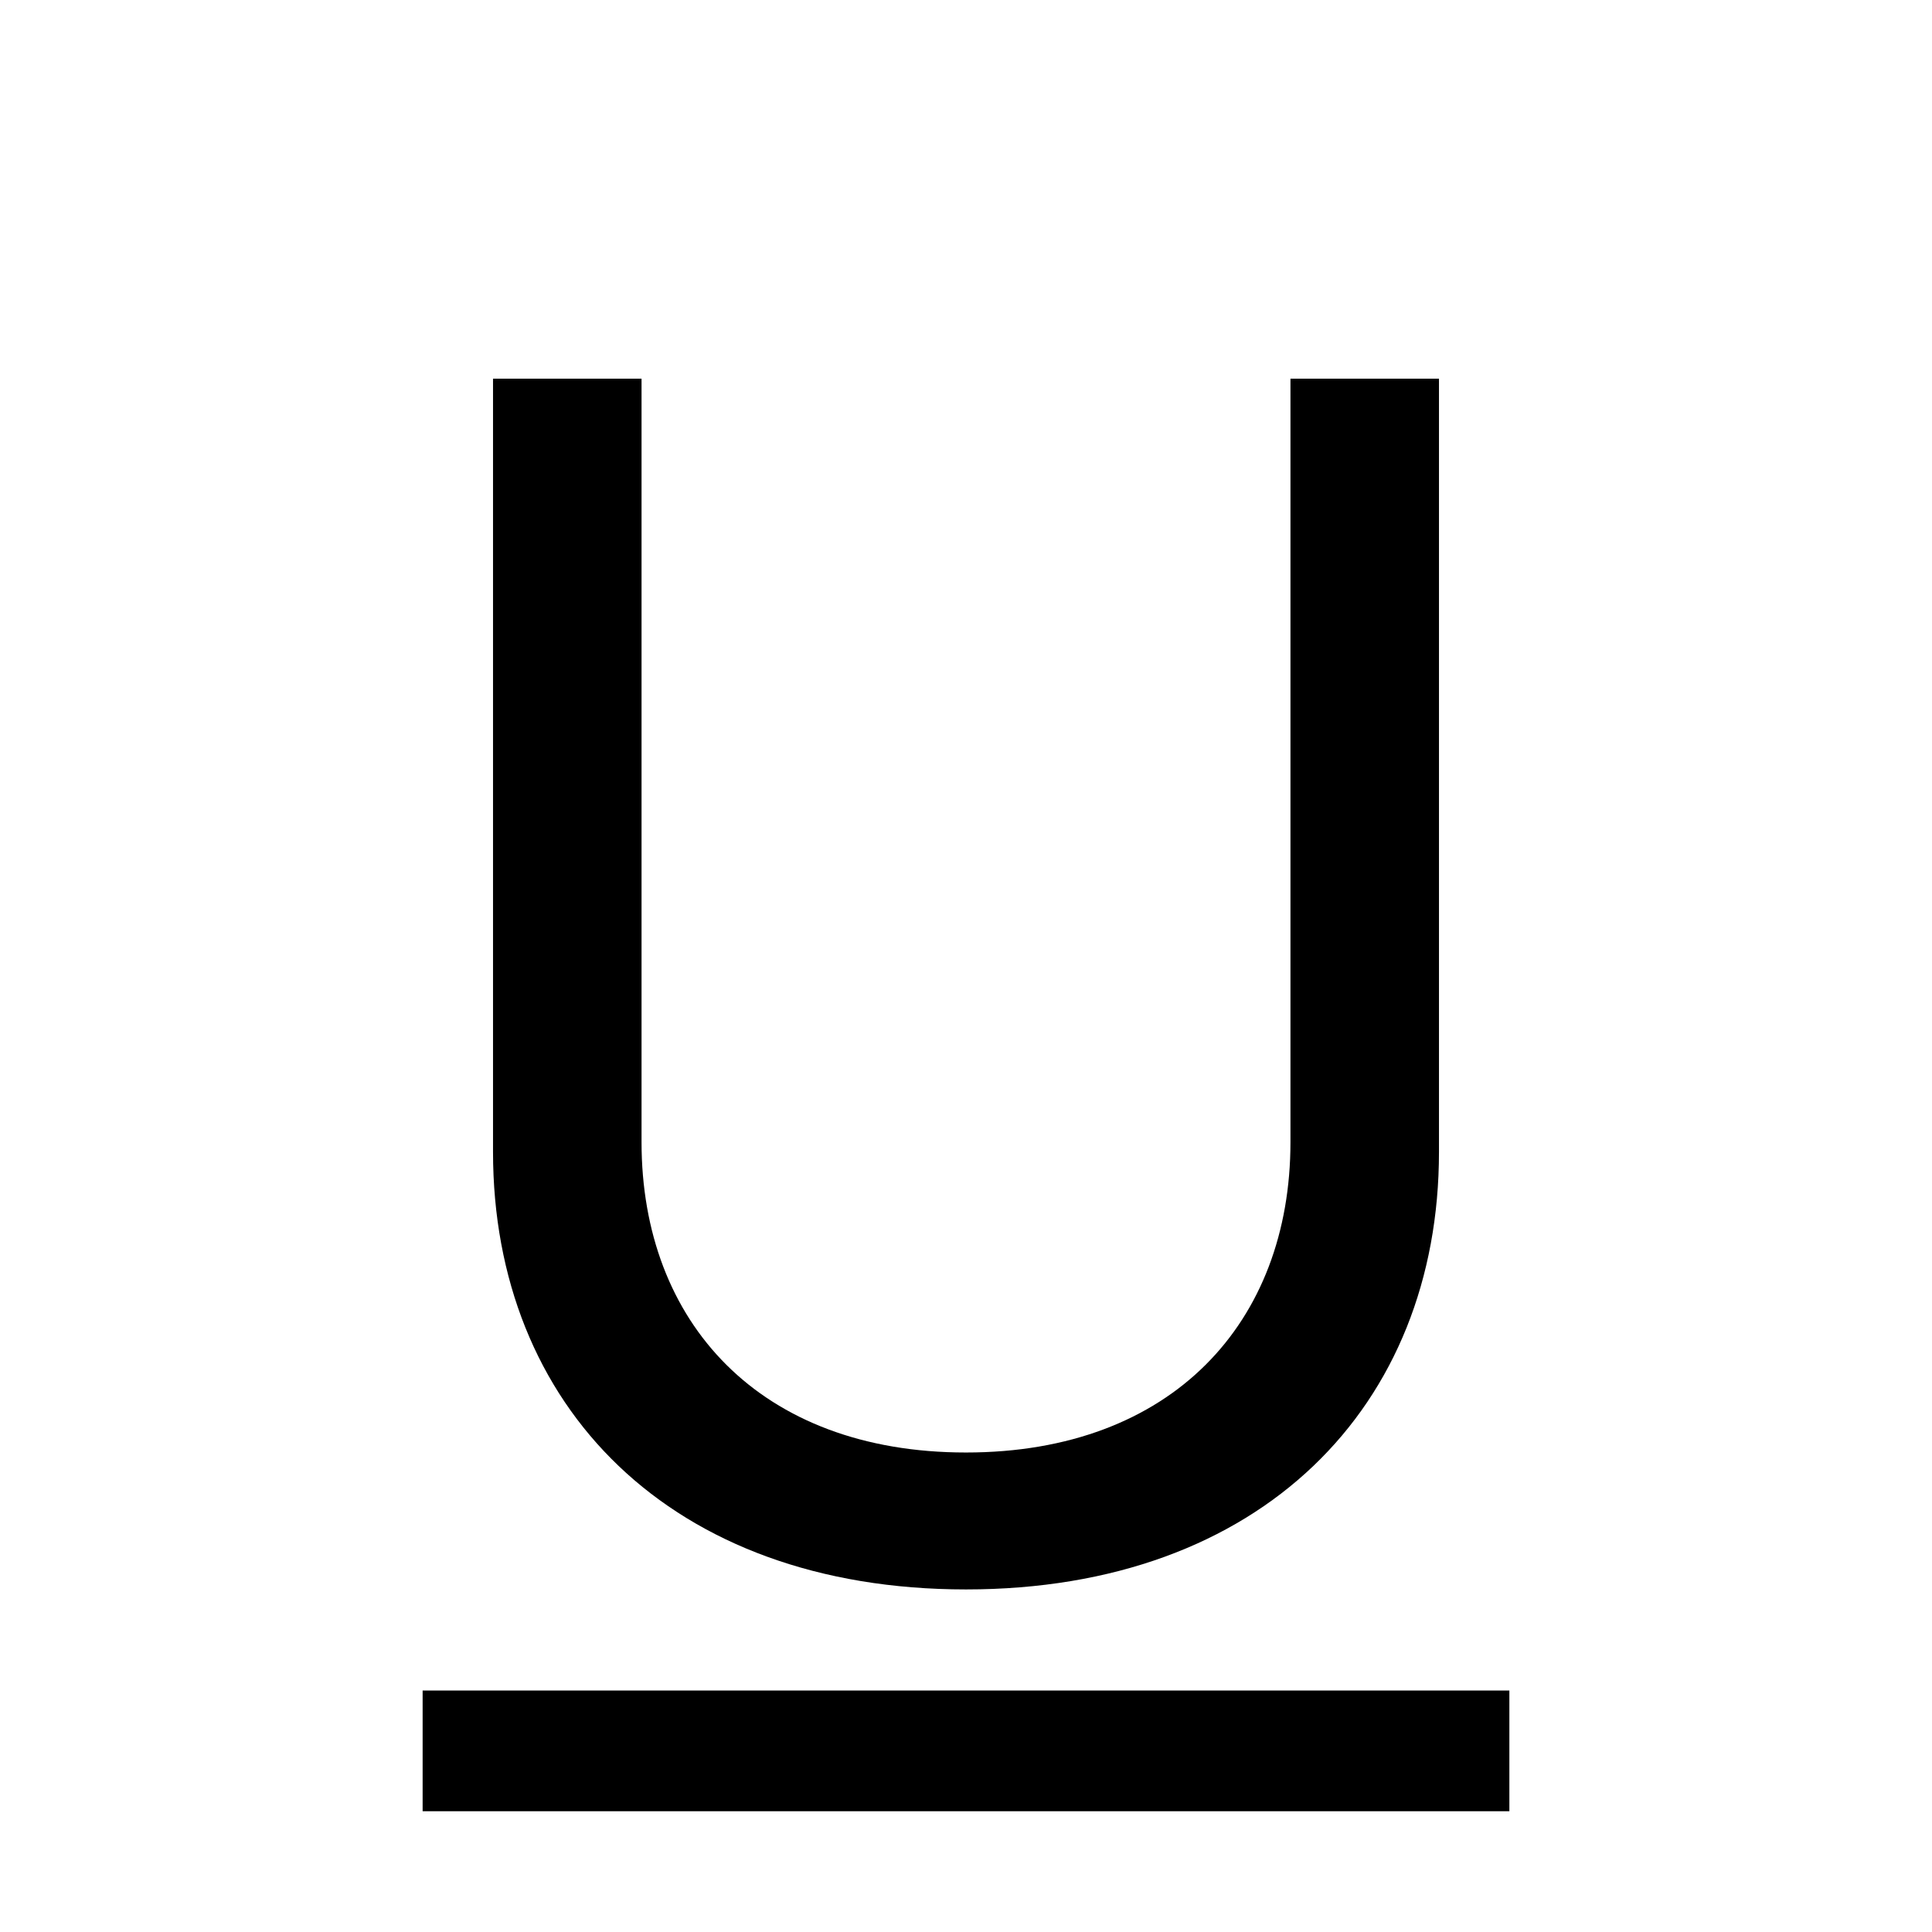
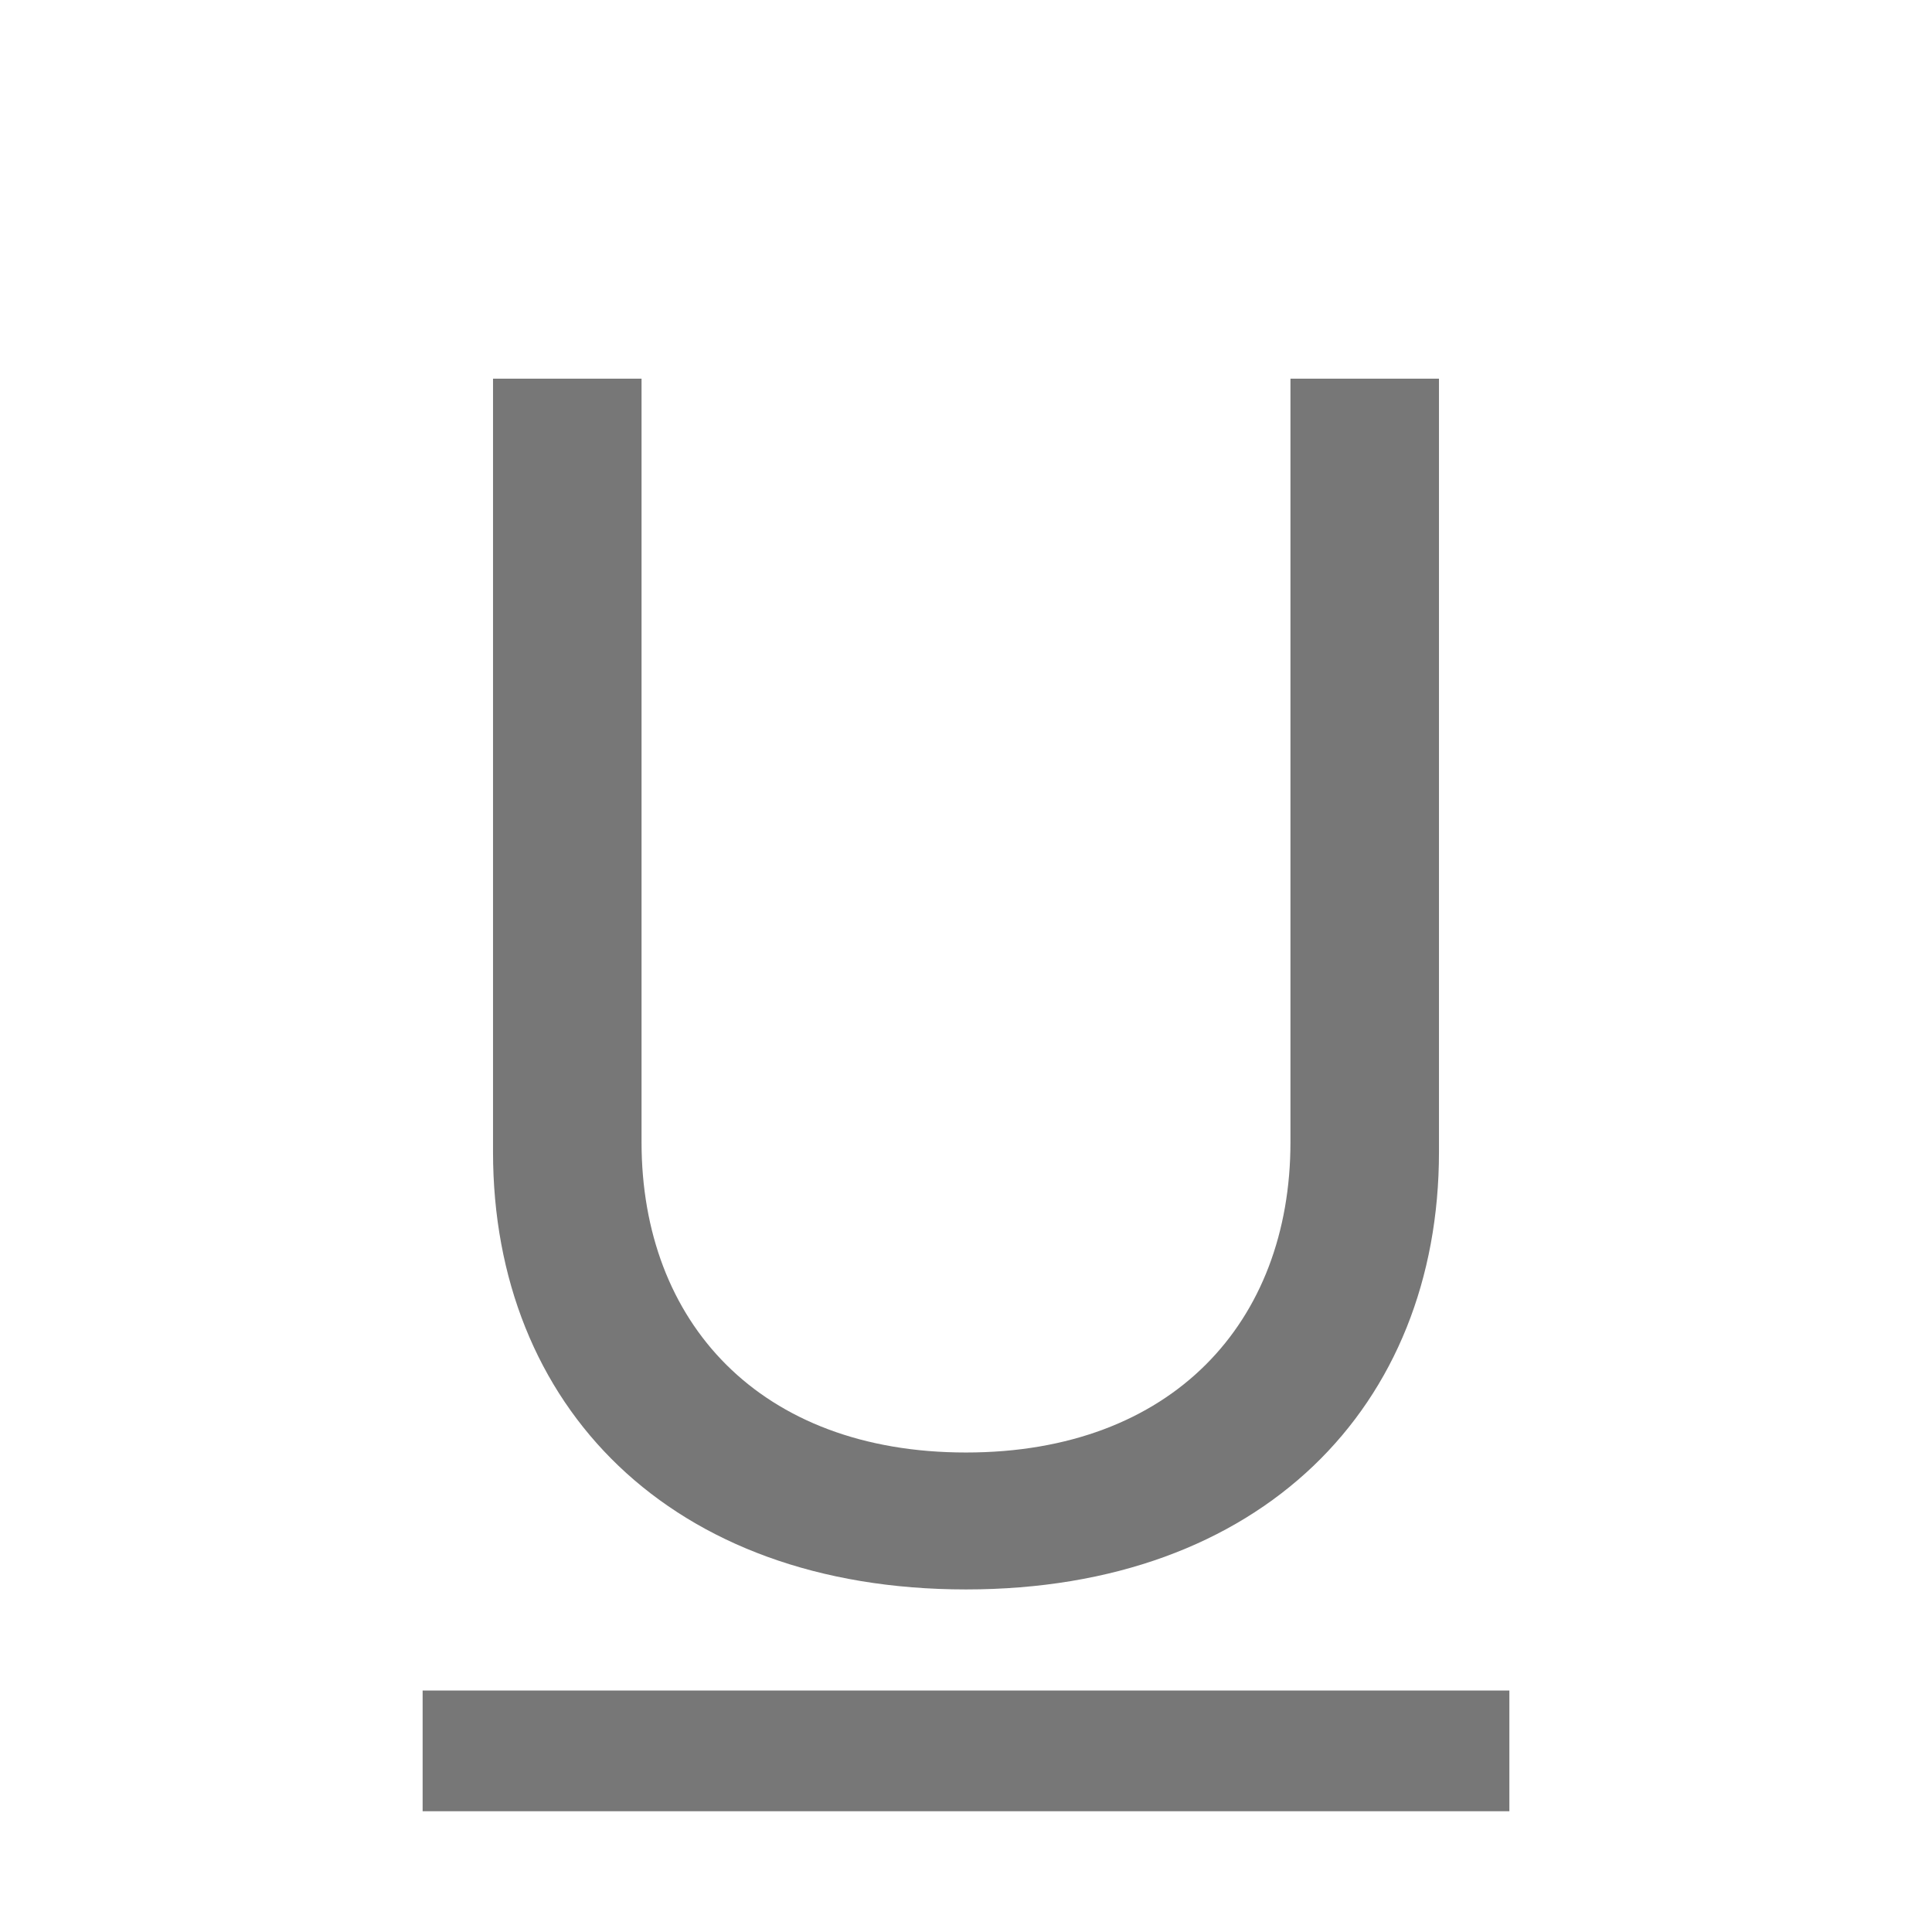
- <svg xmlns="http://www.w3.org/2000/svg" width="16" height="16" fill="currentColor" class="bi bi-type-underline" viewBox="0 0 16 16">
-   <path d="M5.313 3.136h-1.23V9.54c0 2.105 1.47 3.623 3.917 3.623s3.917-1.518 3.917-3.623V3.136h-1.23v6.323c0 1.49-.978 2.57-2.687 2.57-1.709 0-2.687-1.08-2.687-2.57V3.136zM12.5 15h-9v-1h9v1z" />
+ <svg xmlns="http://www.w3.org/2000/svg" width="16" height="16" class="bi bi-type-underline" viewBox="0 0 16 16">
+   <path fill="#777" d="M5.313 3.136h-1.23V9.54c0 2.105 1.47 3.623 3.917 3.623s3.917-1.518 3.917-3.623V3.136h-1.23v6.323c0 1.49-.978 2.57-2.687 2.57-1.709 0-2.687-1.08-2.687-2.57V3.136zM12.5 15h-9v-1h9v1z" />
</svg>
